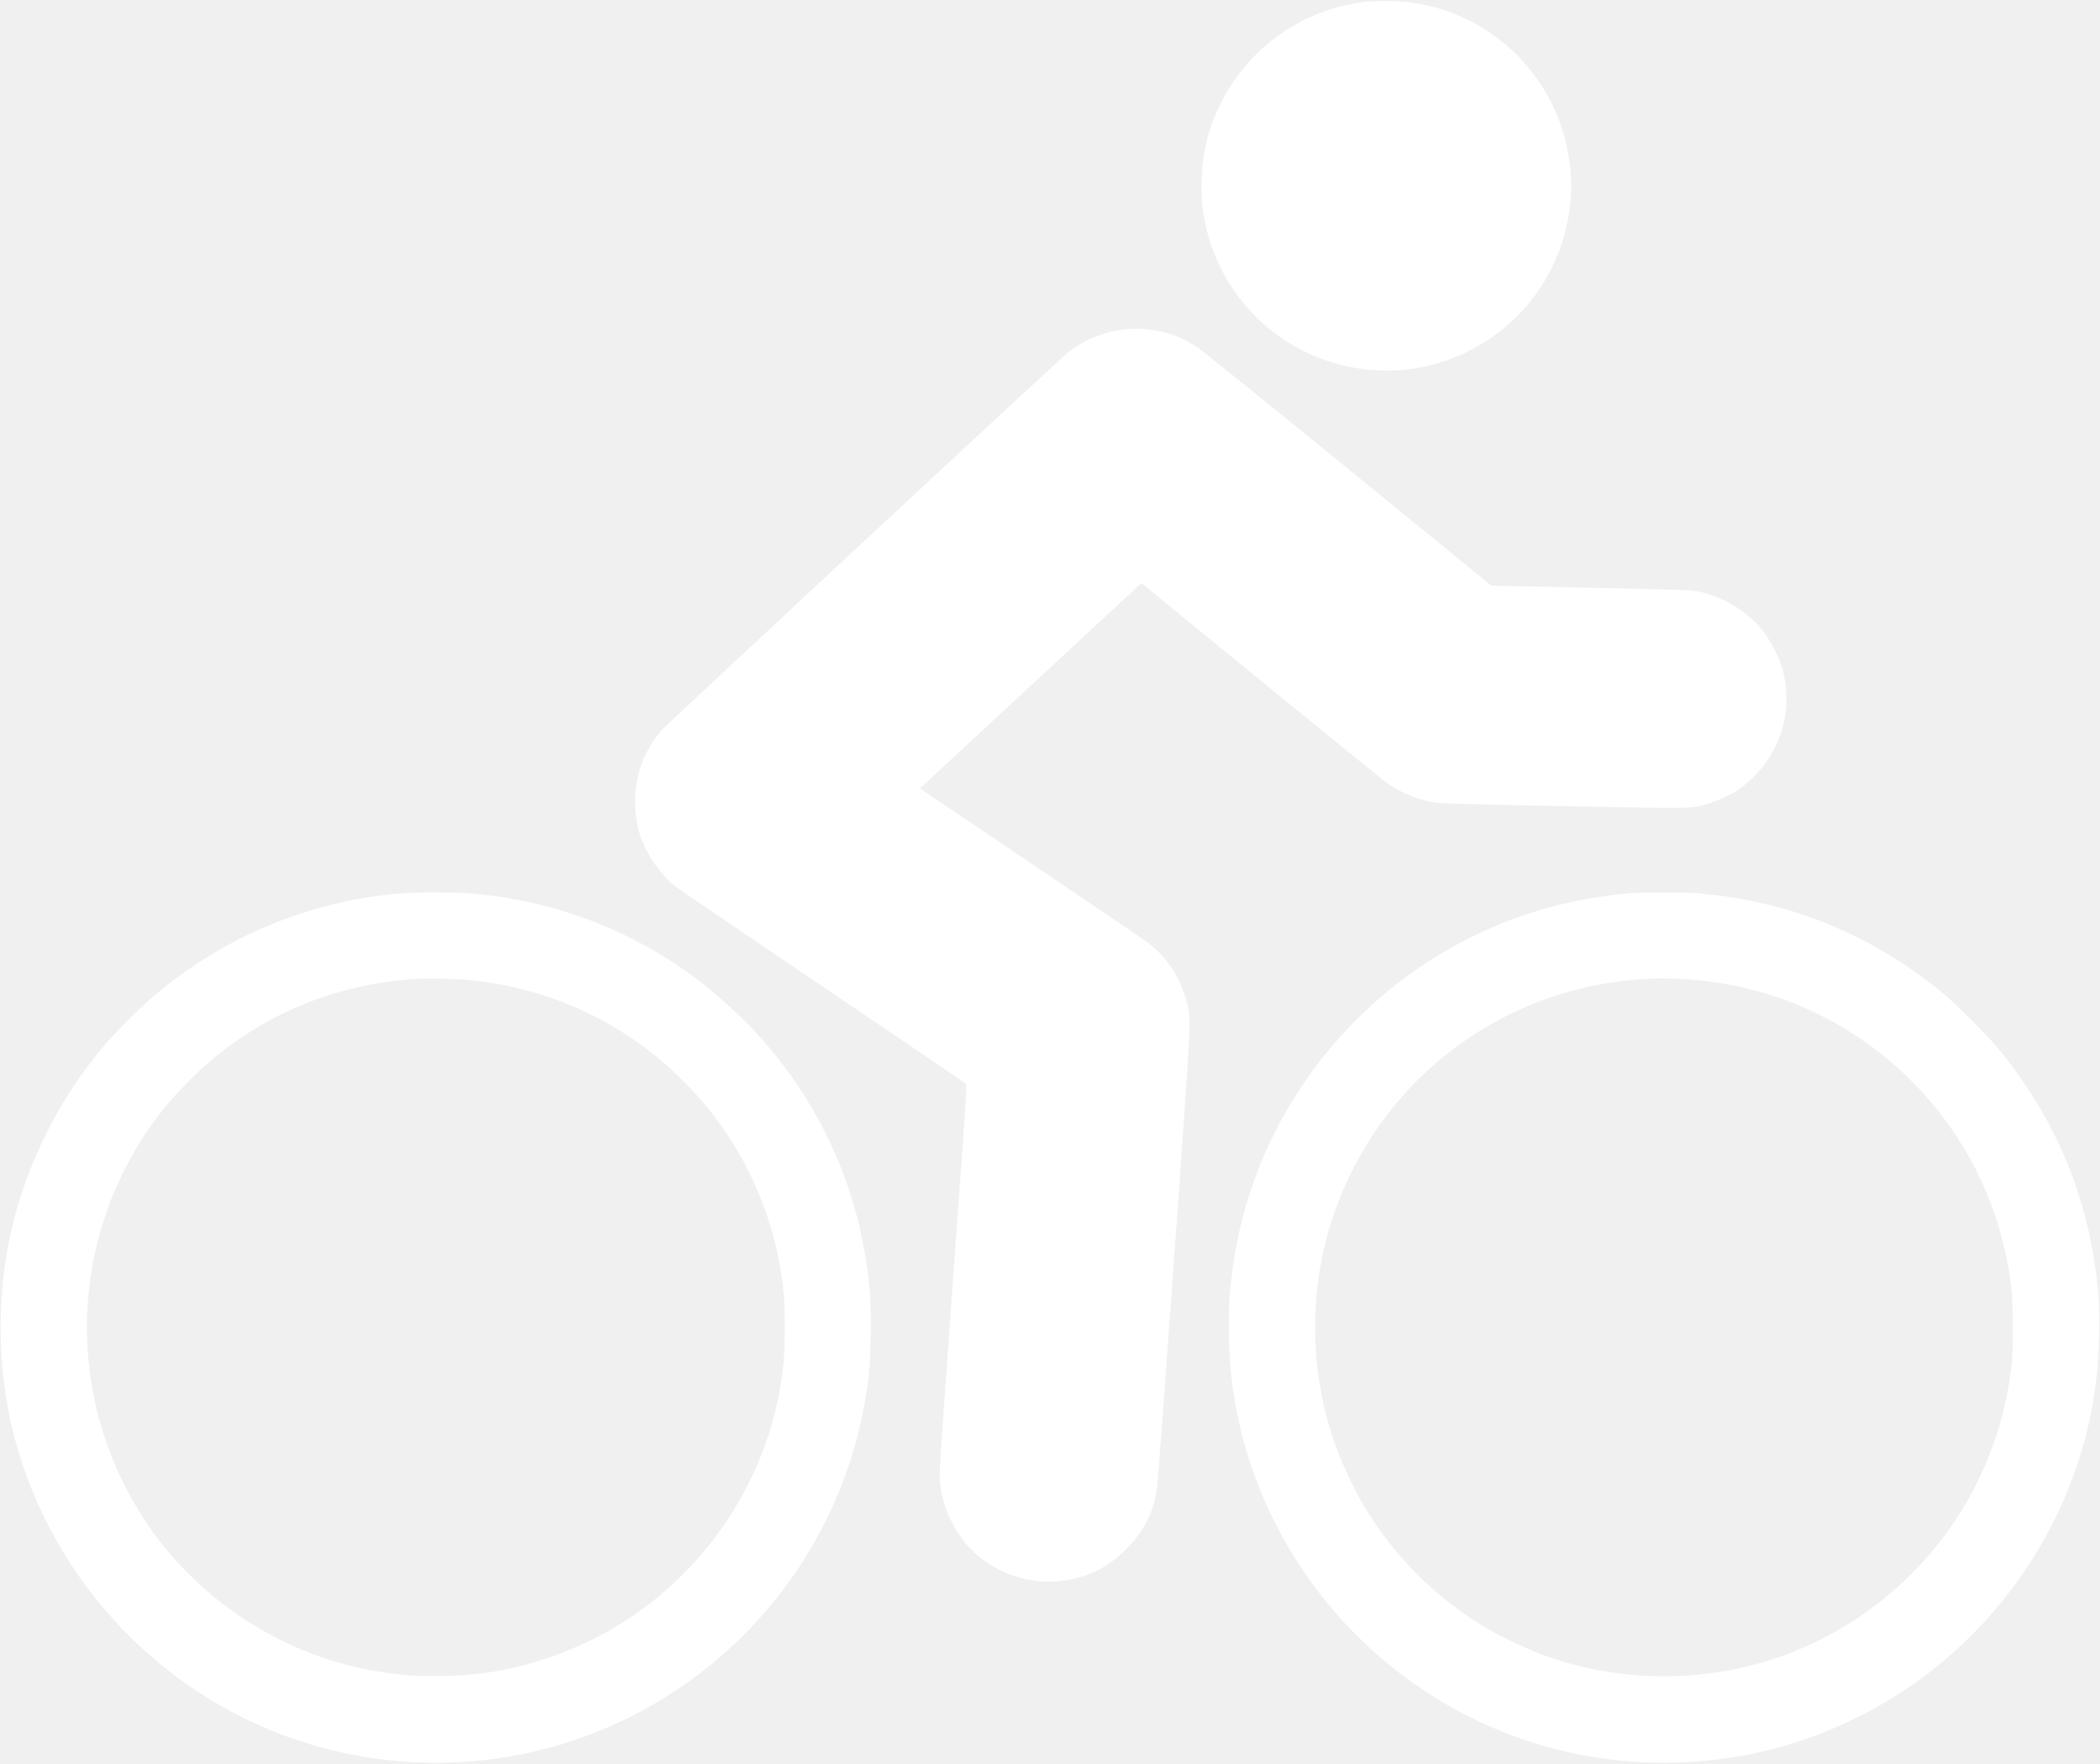
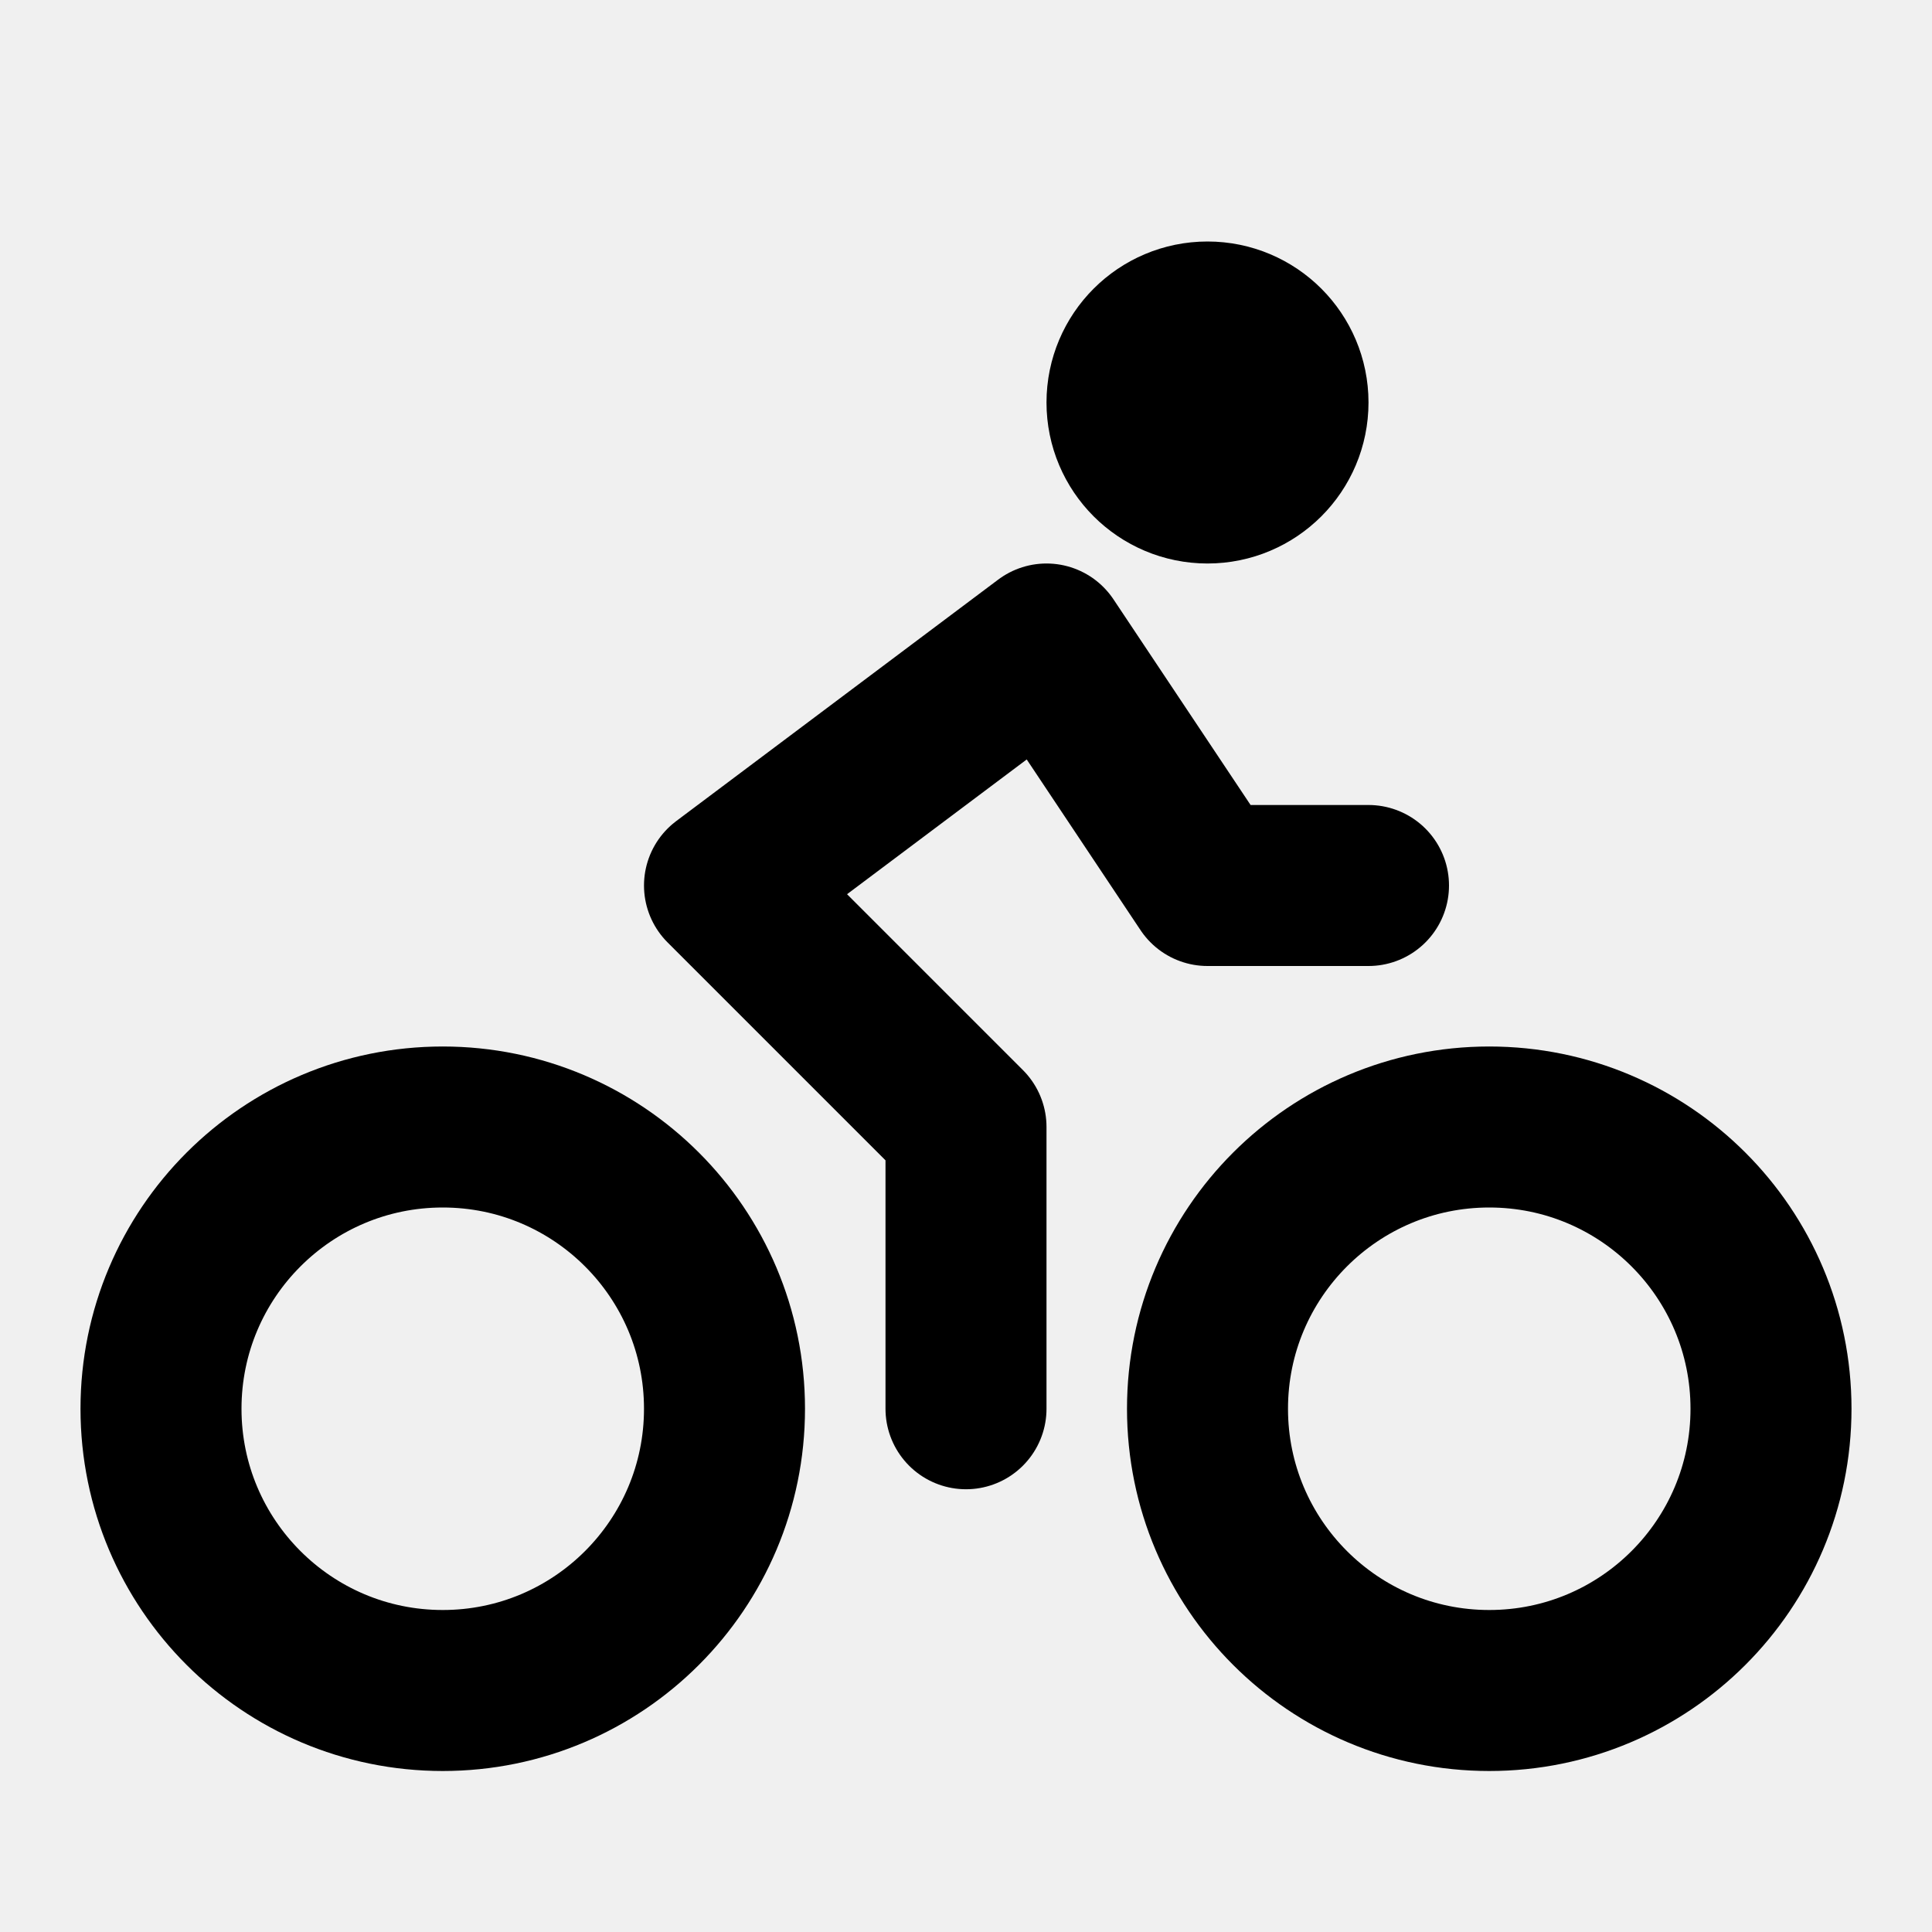
- <svg xmlns="http://www.w3.org/2000/svg" width="2351" height="1974" viewBox="0 0 2351 1974" version="1.1">
-   <path d="M 1528 2.123 C 1459.002 10.063, 1397.990 52.954, 1366.723 115.500 C 1352.746 143.460, 1346.264 169.463, 1345.286 201.500 C 1344.629 223.028, 1346.407 239.620, 1351.505 259.561 C 1373.053 343.832, 1445.435 405.469, 1532.856 413.991 C 1601.534 420.685, 1670.727 391.084, 1713.992 336.500 C 1747.121 294.705, 1763.086 241.130, 1757.991 188.856 C 1751.022 117.362, 1708.927 55.524, 1645.203 23.169 C 1624.118 12.463, 1601.634 5.583, 1577.699 2.514 C 1565.054 0.892, 1540.381 0.698, 1528 2.123 M 1252.742 369.557 C 1229.636 373.153, 1207.040 383.994, 1189.867 399.721 C 1114.856 468.414, 744.378 812.997, 740.366 817.804 C 720.602 841.482, 711 867.706, 711 898 C 711 916.785, 714.650 933.154, 722.483 949.500 C 730.228 965.662, 744.559 983.742, 757.037 993.093 C 761.142 996.170, 835.237 1046.477, 921.694 1104.887 C 1008.150 1163.298, 1079.759 1211.856, 1080.825 1212.794 C 1082.736 1214.477, 1082.559 1217.291, 1067.424 1425.500 C 1058.988 1541.550, 1052.066 1641.729, 1052.043 1648.119 C 1051.948 1673.885, 1058.978 1695.886, 1074.924 1719.725 C 1097.600 1753.626, 1143.395 1774.559, 1185.325 1770.188 C 1215.374 1767.056, 1238.929 1756.066, 1259.607 1735.530 C 1280.750 1714.533, 1291.805 1692.644, 1295.478 1664.500 C 1296.340 1657.900, 1304.954 1541.800, 1314.622 1406.500 C 1334.115 1133.706, 1333.807 1139.993, 1328.572 1121.398 C 1320.488 1092.689, 1306.542 1071.642, 1284.500 1054.889 C 1281.200 1052.381, 1222.564 1012.601, 1154.198 966.489 L 1029.896 882.650 1032.198 880.468 C 1033.464 879.268, 1087.825 828.878, 1153 768.490 C 1218.175 708.103, 1272.926 657.361, 1274.668 655.731 L 1277.836 652.767 1411.083 761.633 C 1484.369 821.510, 1547.969 873.136, 1552.415 876.358 C 1568.849 888.265, 1590.904 896.800, 1610.880 898.982 C 1616.171 899.560, 1679.963 901.179, 1752.640 902.579 C 1892.355 905.272, 1891.810 905.277, 1908.737 900.901 C 1917.387 898.665, 1933.328 891.851, 1941.716 886.804 C 1959.965 875.824, 1976.780 857.367, 1986.904 837.203 C 2000.274 810.574, 2003.353 781.747, 1996.113 751 C 1993.384 739.411, 1983.501 719.442, 1974.741 707.817 C 1956.172 683.174, 1924.112 664.677, 1893.724 661.075 C 1889.201 660.539, 1836.953 659.114, 1777.618 657.910 L 1669.736 655.720 1510.118 525.613 C 1422.328 454.055, 1346.225 392.624, 1341 389.101 C 1314.829 371.453, 1284.174 364.664, 1252.742 369.557 M 444.414 1000.516 C 343.136 1009.713, 247.893 1050.071, 170.330 1116.655 C 156.481 1128.544, 129.584 1155.434, 117.972 1169 C 62.349 1233.982, 23.857 1314.402, 8.603 1397.500 C -0.269 1445.828, -1.688 1498.561, 4.538 1548.500 C 25.459 1716.303, 137.196 1864.972, 293.500 1932.970 C 391.255 1975.497, 499.981 1984.813, 603.602 1959.541 C 743.466 1925.430, 861.728 1830.261, 925.500 1700.500 C 950.296 1650.045, 965.758 1597.346, 972.591 1540 C 974.757 1521.824, 975.618 1468.781, 974.065 1449.272 C 965.551 1342.347, 924.230 1244.474, 853.705 1164.189 C 834.807 1142.675, 803.123 1113.313, 780.500 1096.350 C 707.170 1041.363, 621.442 1008.532, 530.163 1000.480 C 509.856 998.689, 464.327 998.708, 444.414 1000.516 M 1824 1000.095 C 1797.719 1002.365, 1771.339 1006.657, 1747 1012.622 C 1553.419 1060.067, 1406.841 1222.610, 1380.085 1419.500 C 1376.622 1444.989, 1375.752 1458.502, 1375.772 1486.500 C 1375.791 1513.315, 1377.180 1533.715, 1380.571 1557 C 1400.300 1692.476, 1478.096 1815.052, 1593 1891.703 C 1694.405 1959.350, 1814.704 1985.994, 1937 1967.892 C 2013.557 1956.561, 2091.090 1923.948, 2154.500 1876.406 C 2260.390 1797.015, 2330.324 1677.332, 2346.397 1548 C 2350.127 1517.989, 2351.191 1477.398, 2348.983 1449.395 C 2340.858 1346.351, 2302.730 1252.990, 2235.901 1172.500 C 2225.086 1159.475, 2189.271 1123.644, 2176.500 1113.074 C 2095.748 1046.235, 2004.388 1008.817, 1900.500 1000.035 C 1886.575 998.858, 1837.886 998.896, 1824 1000.095 M 464.971 1096.010 C 366.628 1102.125, 277.314 1142.813, 208.953 1212.641 C 179.575 1242.649, 158.218 1272.319, 139.951 1308.500 C 129.496 1329.207, 125.460 1338.743, 118.363 1359.500 C 79.476 1473.248, 94.972 1598.261, 160.509 1699.500 C 219.626 1790.821, 316.868 1854.215, 424.297 1871.468 C 448.386 1875.336, 461.772 1876.365, 488 1876.365 C 521.419 1876.365, 549.266 1873.212, 579.500 1866.005 C 615.106 1857.517, 654.369 1841.778, 685.731 1823.421 C 783.241 1766.348, 852.293 1668.408, 872.451 1558.589 C 877.528 1530.926, 878.474 1519.532, 878.474 1486 C 878.474 1453.221, 877.566 1441.795, 872.872 1415.500 C 862.490 1357.348, 836.843 1298.803, 801.016 1251.480 C 734.706 1163.888, 636.913 1108.650, 528.500 1097.549 C 509.971 1095.652, 481.731 1094.968, 464.971 1096.010 M 1848.500 1095.610 C 1793.031 1098.145, 1742.013 1110.712, 1694.049 1133.655 C 1603.569 1176.935, 1533.659 1252.891, 1497.687 1347 C 1464.083 1434.915, 1463.854 1534.750, 1497.051 1623.677 C 1503.258 1640.303, 1518.246 1671.529, 1526.966 1686 C 1561.132 1742.702, 1606.458 1788.031, 1663 1822.044 C 1677.513 1830.775, 1708.736 1845.757, 1725.323 1851.949 C 1814.578 1885.269, 1914.754 1884.880, 2003.437 1850.870 C 2095.193 1815.682, 2172.241 1745.118, 2214.577 1657.500 C 2234.971 1615.293, 2246.992 1573.406, 2252.174 1526.500 C 2254.174 1508.403, 2253.873 1459.239, 2251.651 1441 C 2240.200 1347.001, 2197.757 1263.422, 2129.093 1199.663 C 2072.622 1147.225, 2002.050 1112.798, 1925.977 1100.577 C 1901.841 1096.700, 1869.714 1094.640, 1848.500 1095.610" stroke="none" fill="white" fill-rule="evenodd" />
+ <svg xmlns="http://www.w3.org/2000/svg" class="lucide lucide-bike" width="24" height="24" viewBox="0 0 24 24" fill="none" stroke="currentColor" stroke-width="2" stroke-linecap="round" stroke-linejoin="round">
+   <circle cx="18.5" cy="17.5" r="3.5" />
+   <circle cx="5.5" cy="17.5" r="3.5" />
+   <circle cx="15" cy="5" r="1" />
+   <path d="M12 17.5V14l-3-3 4-3 2 3h2" />
</svg>
